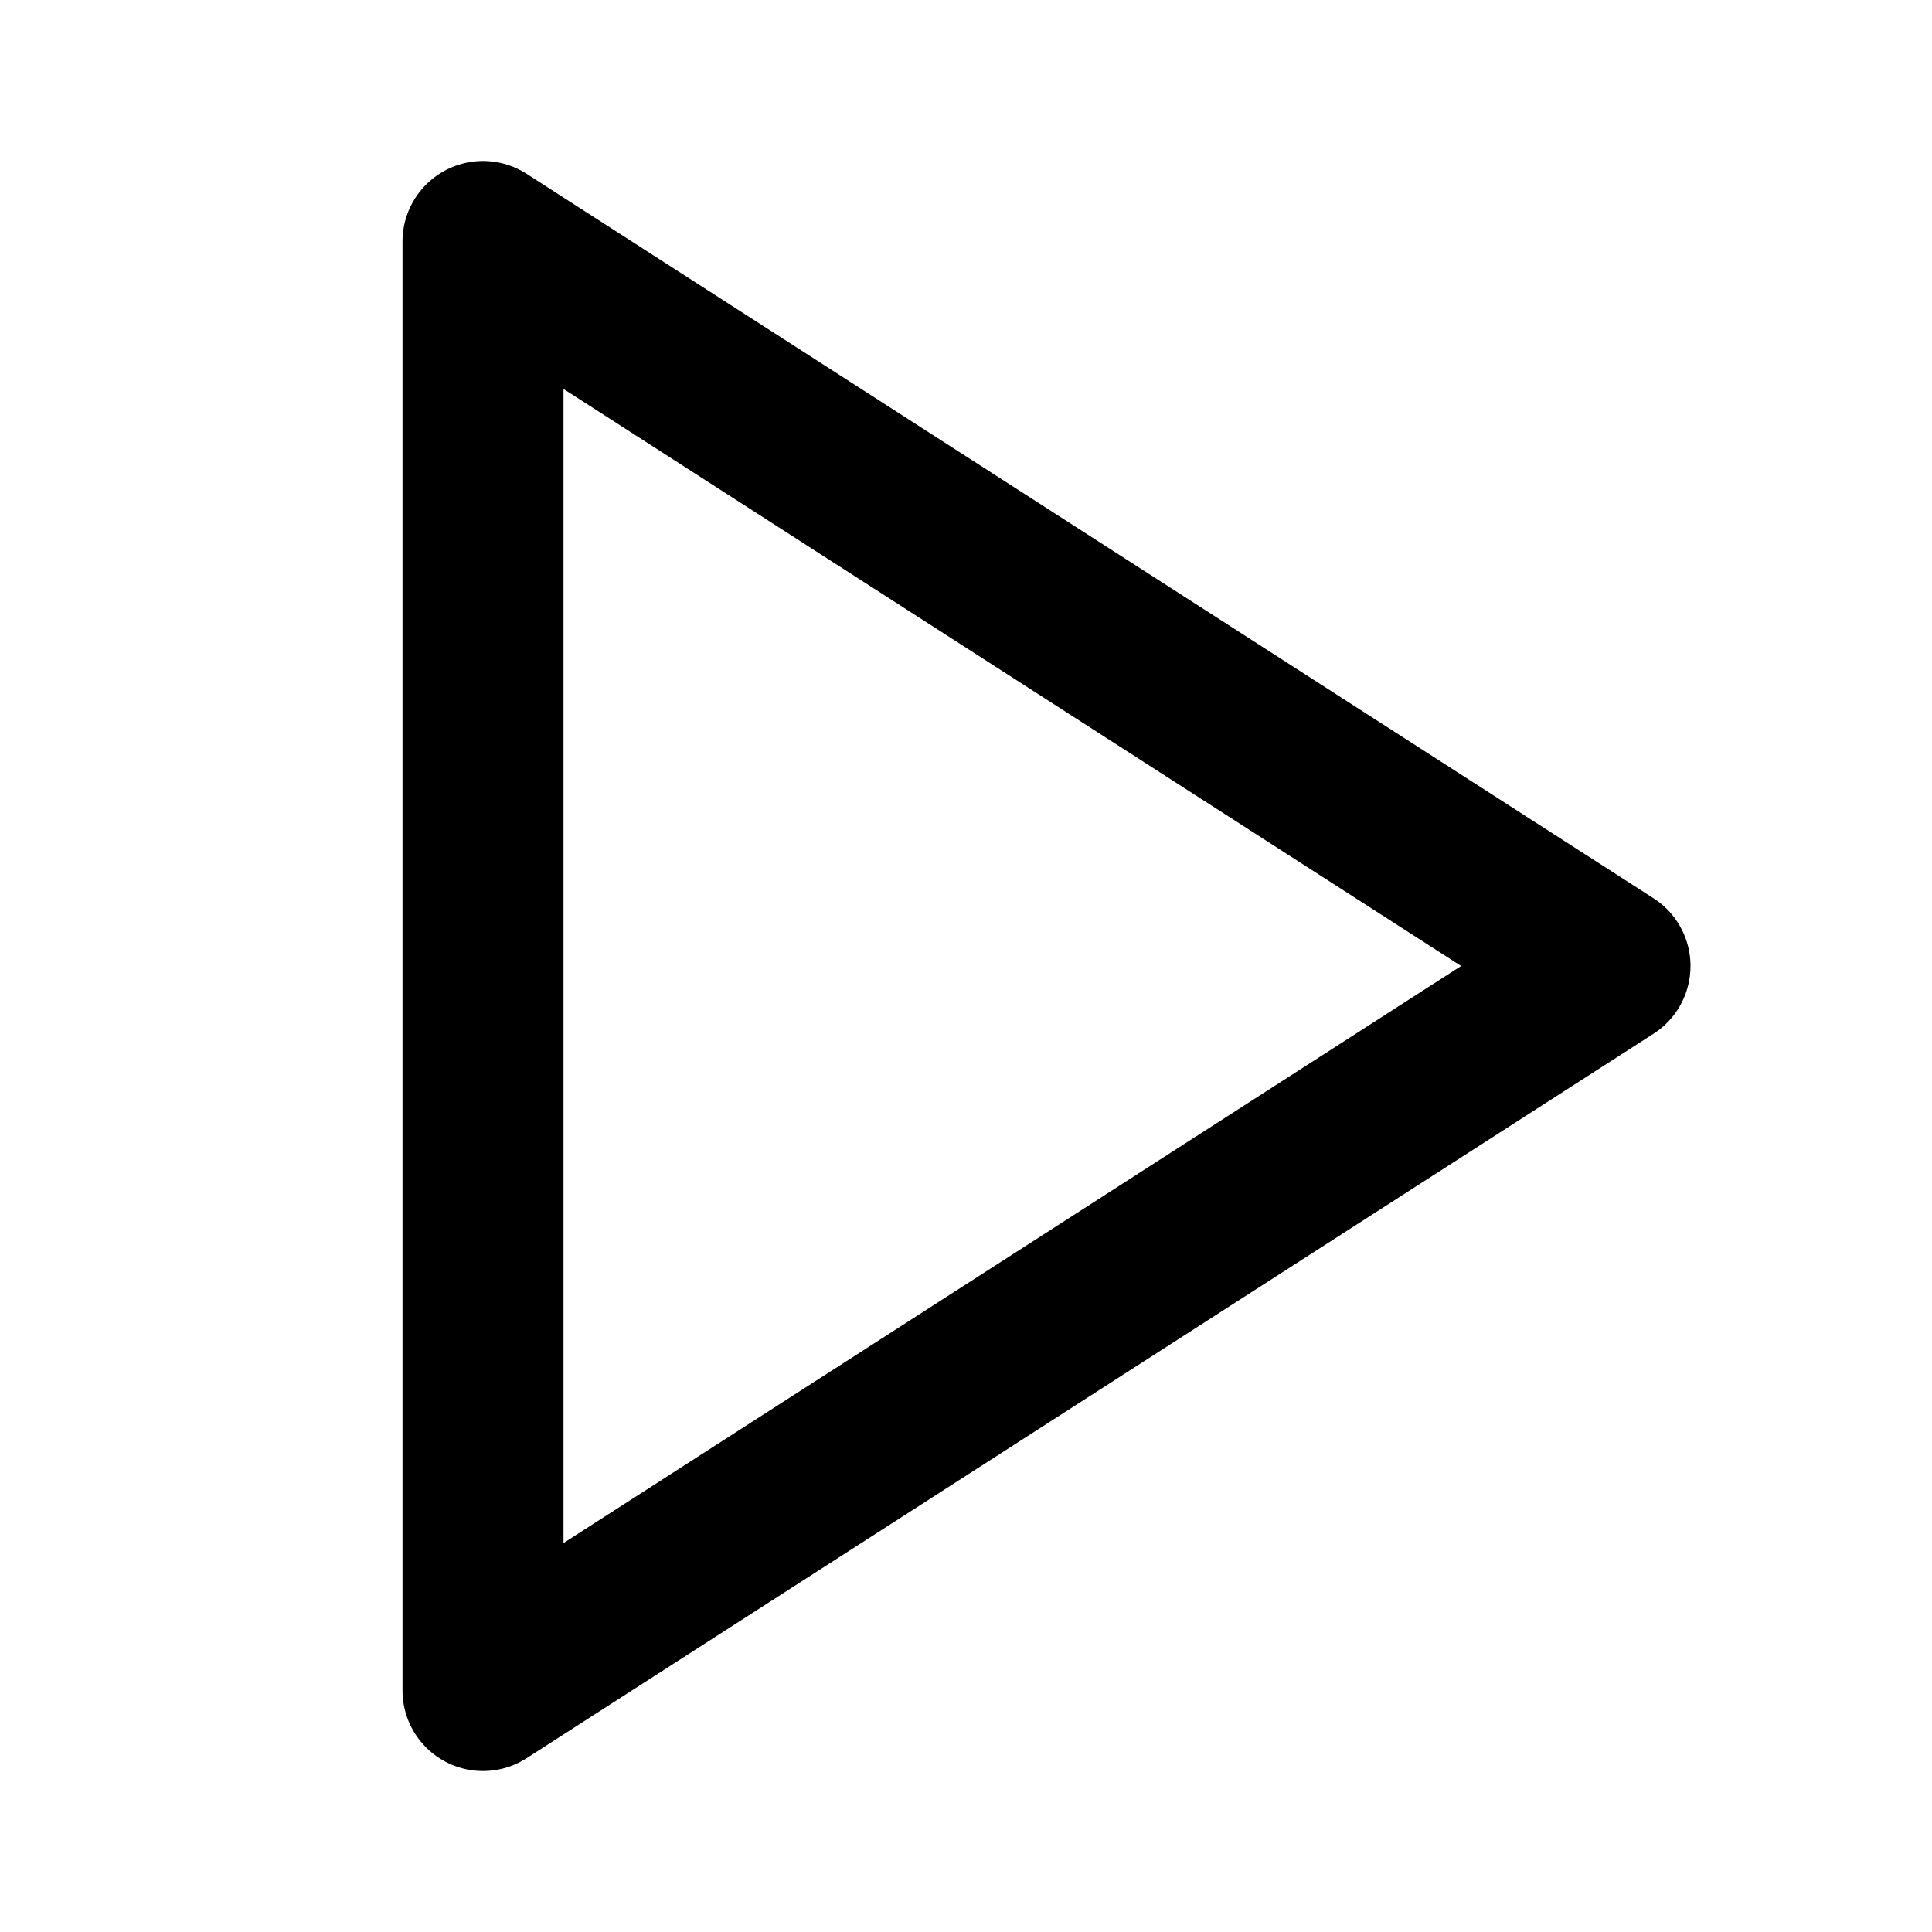
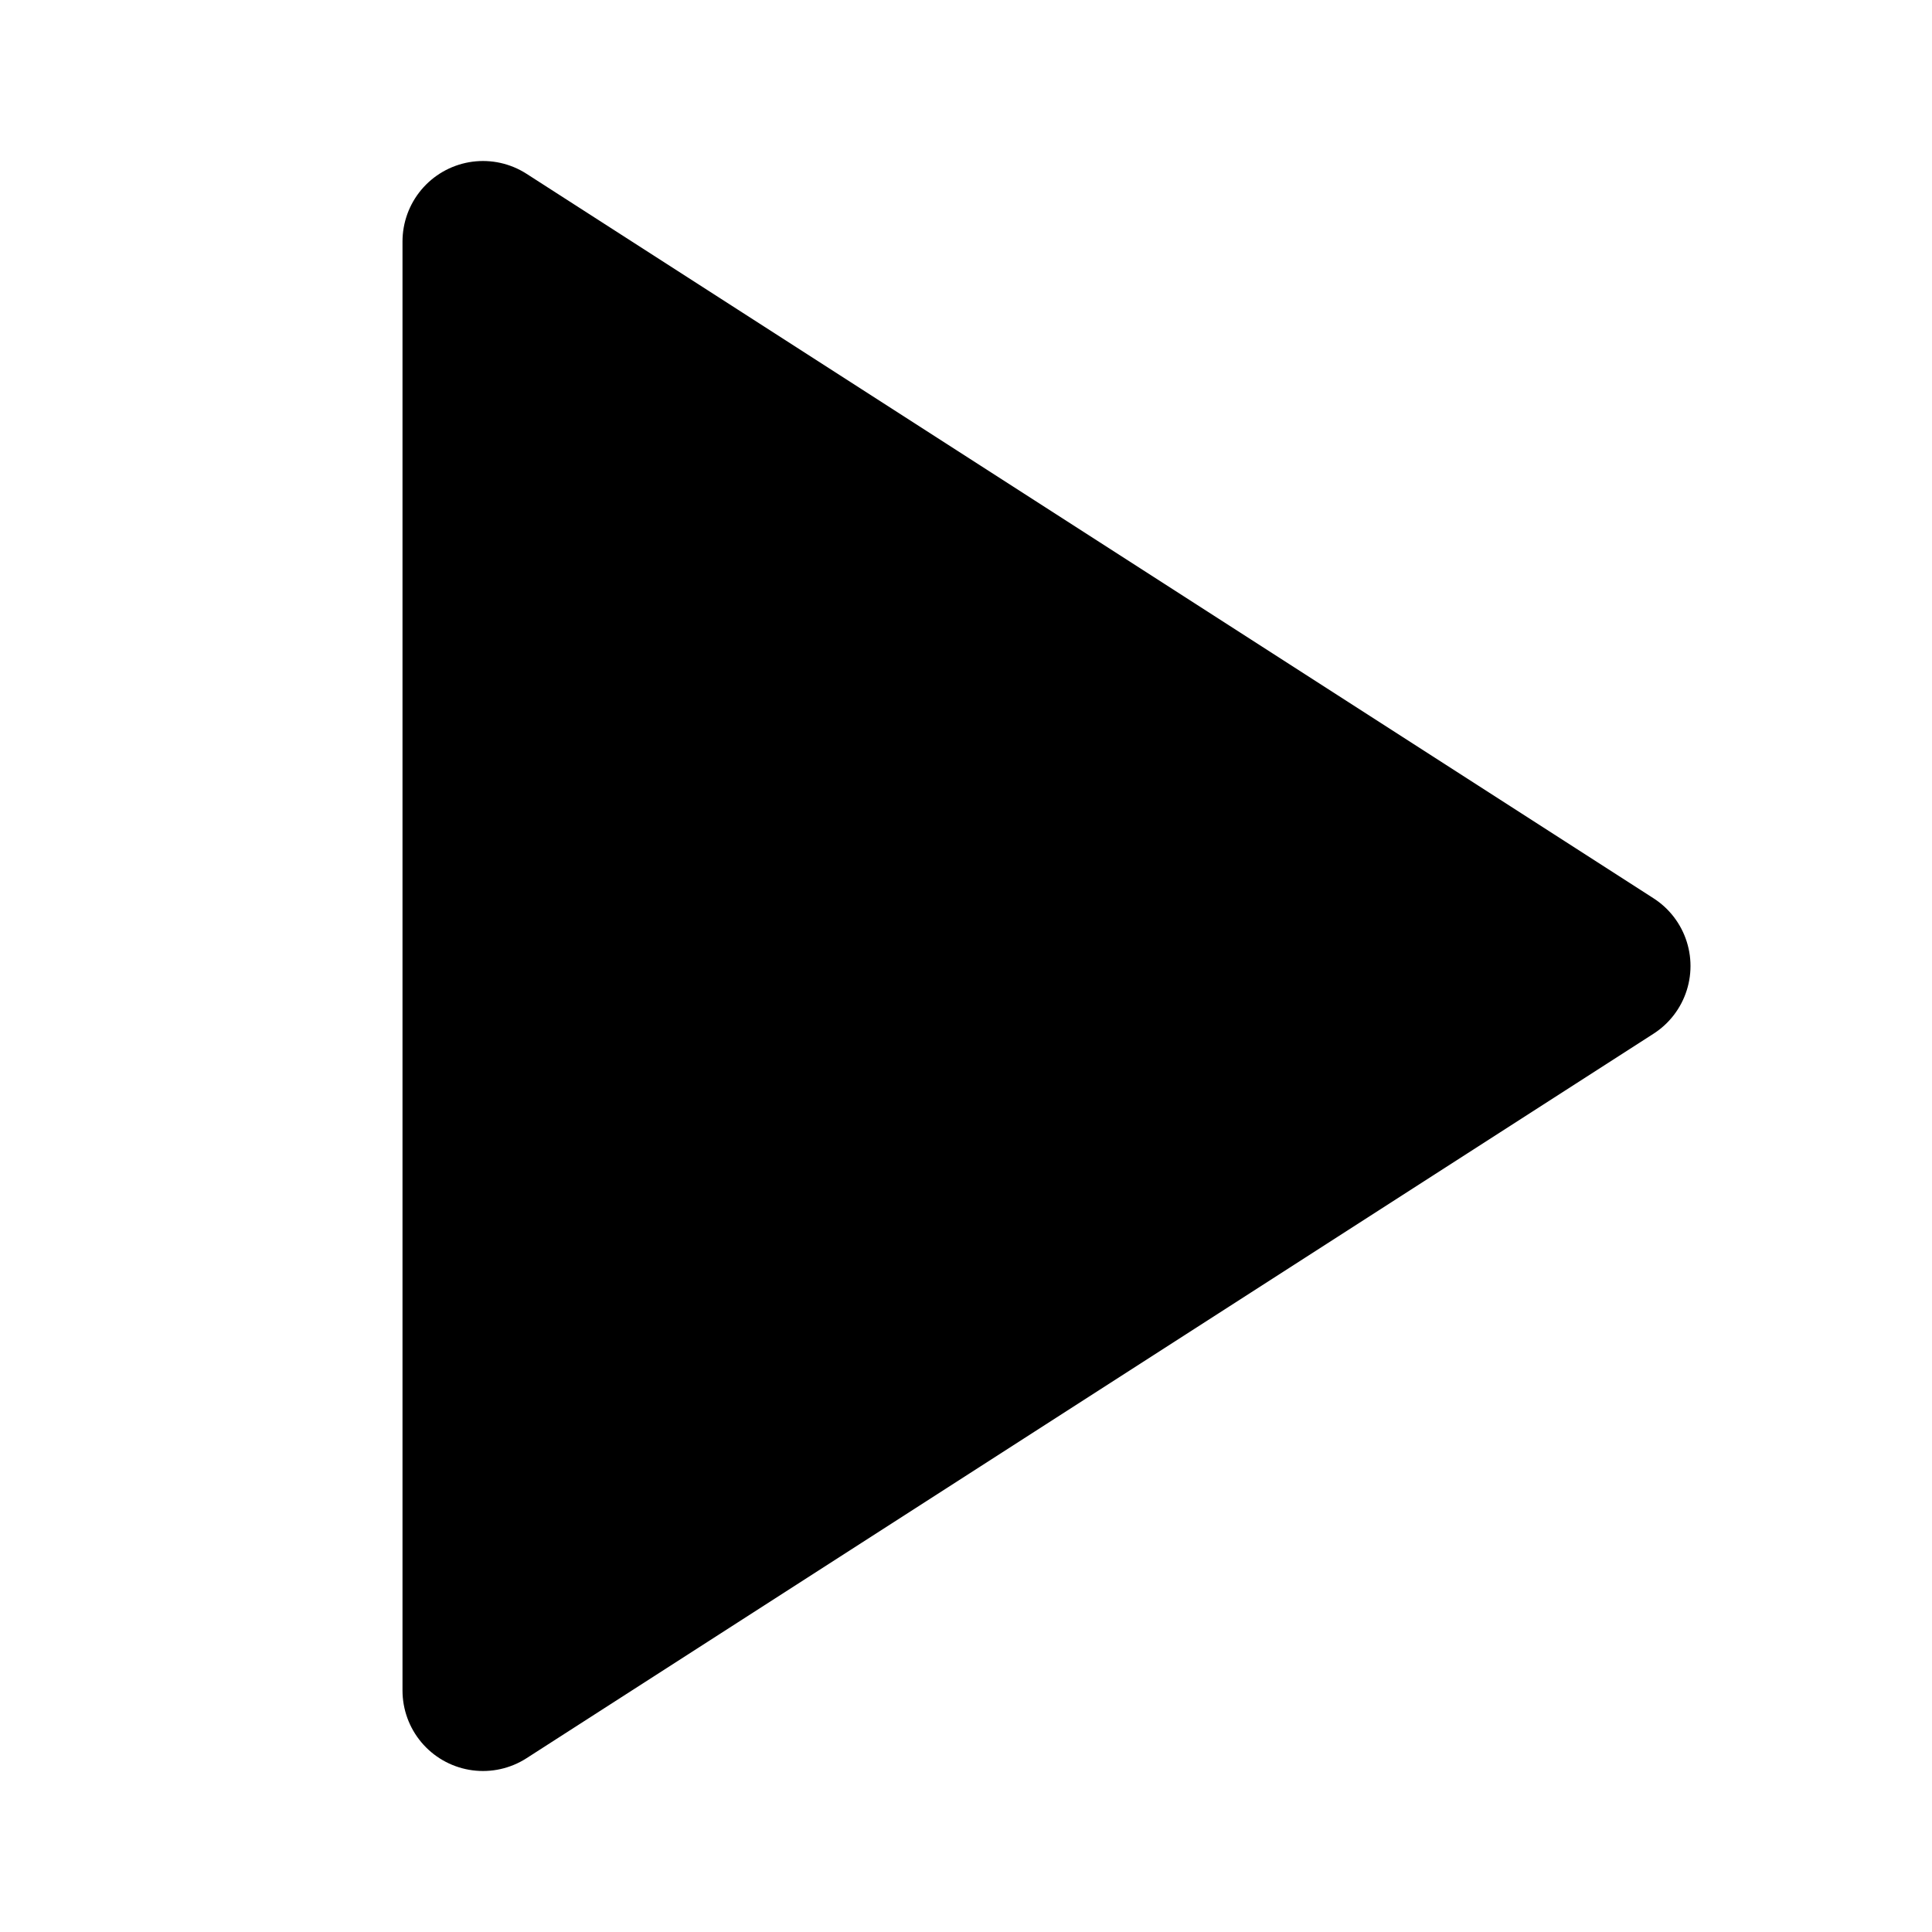
- <svg xmlns="http://www.w3.org/2000/svg" width="24" height="24" viewBox="0 0 24 24" fill="none" stroke="currentColor" stroke-width="2" stroke-linecap="round" stroke-linejoin="round" class="lucide lucide-play">
+ <svg xmlns="http://www.w3.org/2000/svg" width="24" height="24" viewBox="0 0 24 24" fill="currentColor" stroke="currentColor" stroke-width="2" stroke-linecap="round" stroke-linejoin="round" class="lucide lucide-play">
  <polygon points="6 3 20 12 6 21 6 3" />
</svg>
